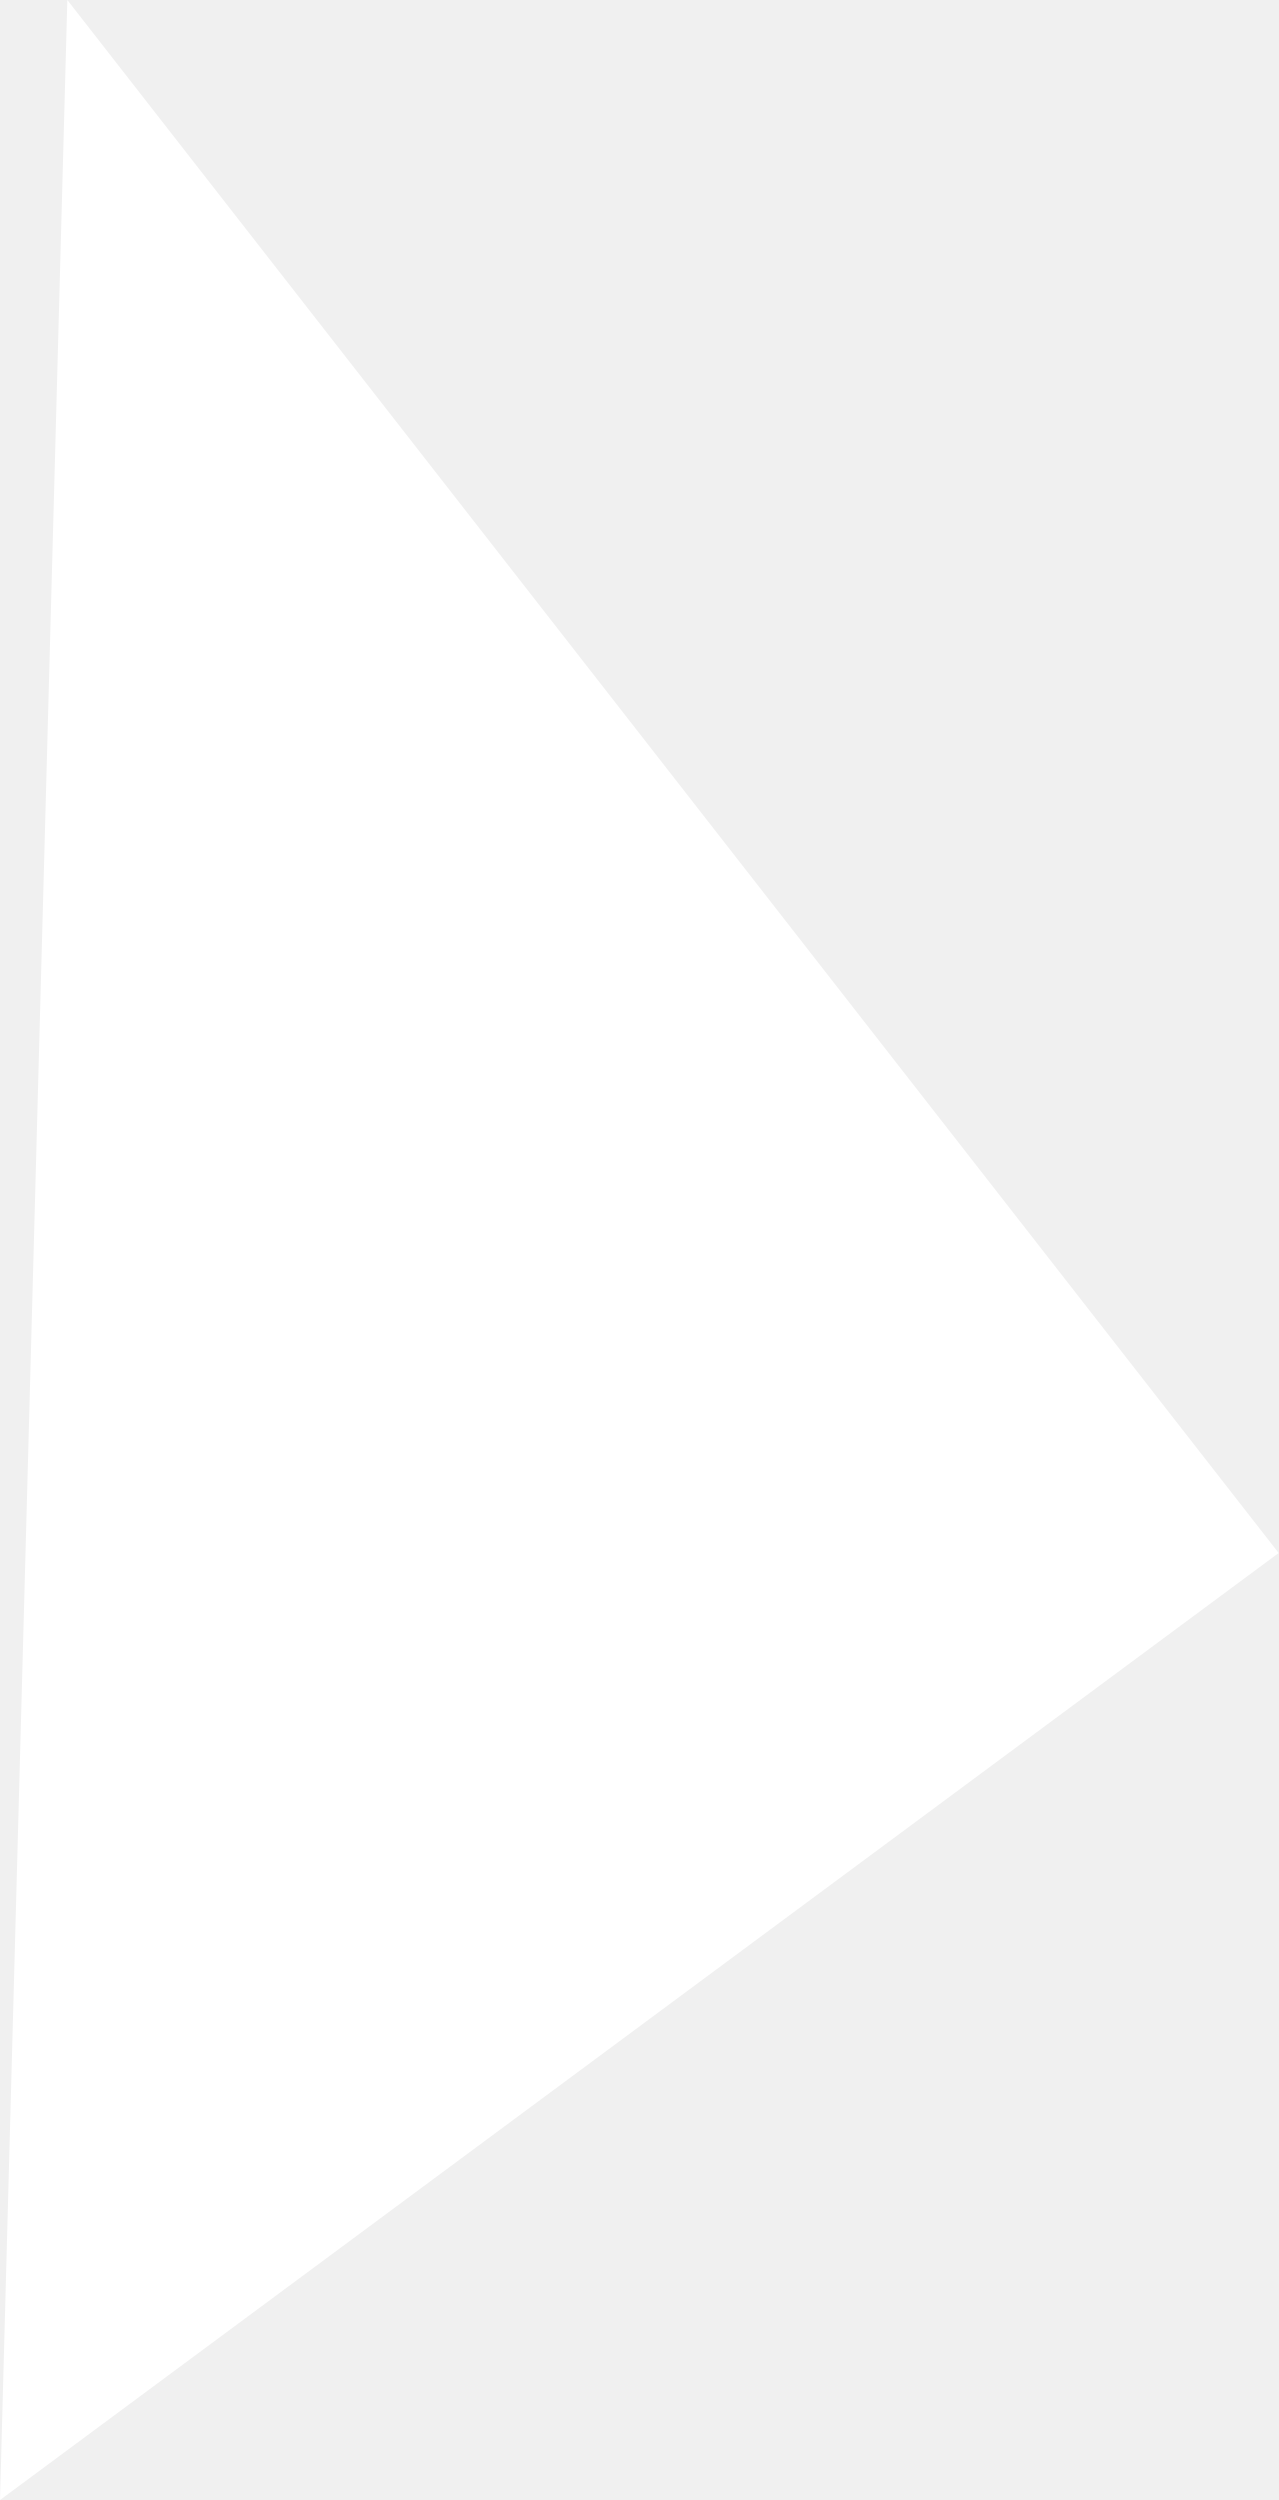
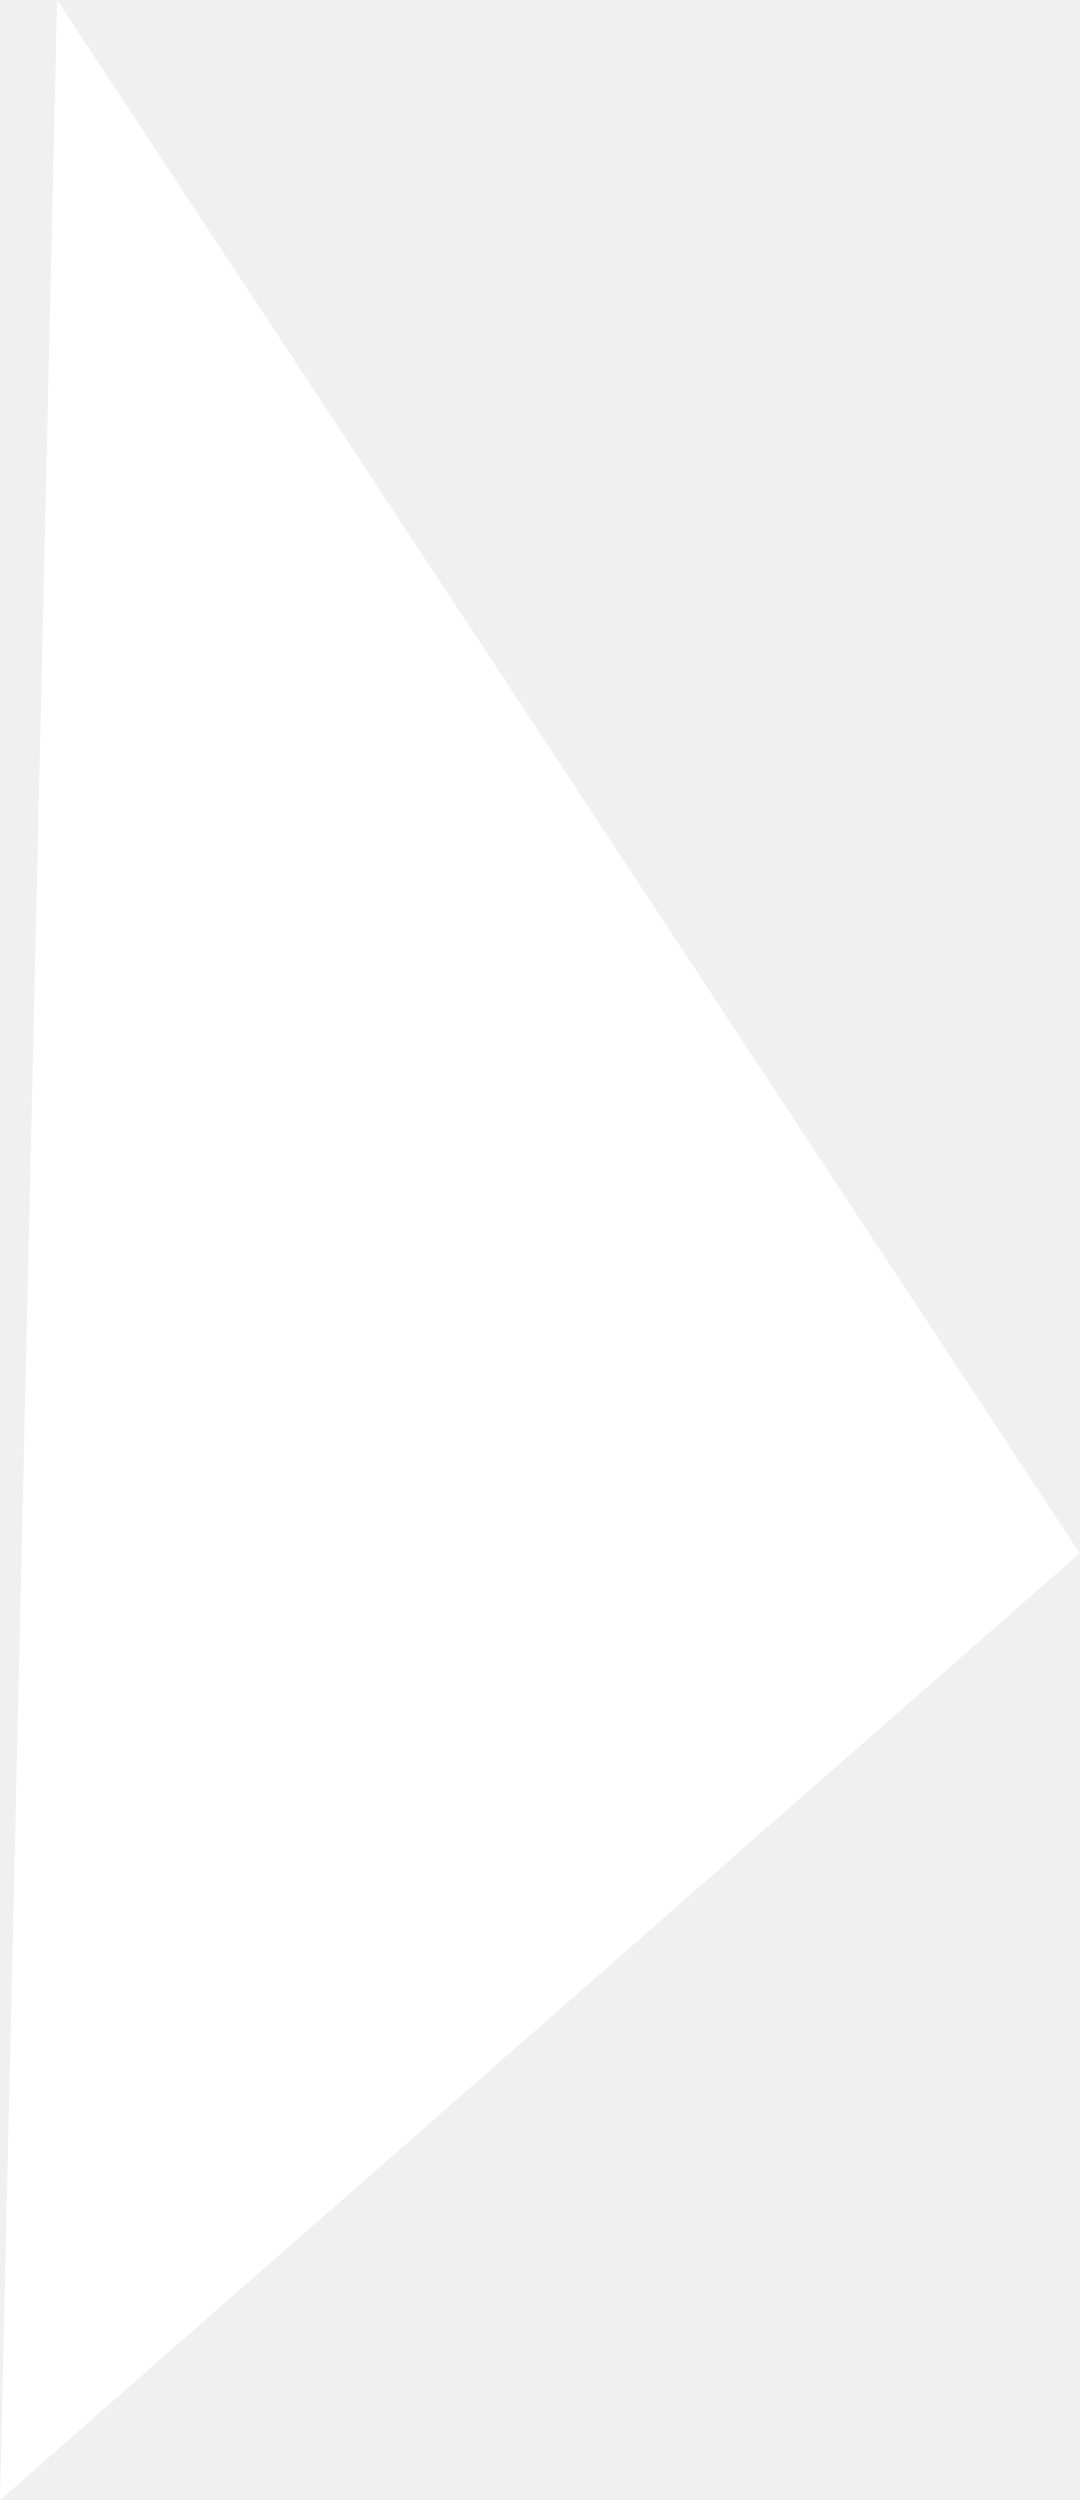
- <svg xmlns="http://www.w3.org/2000/svg" viewBox="0 0 38.36 75">
-   <g id="ac5f7642-b0ee-4d22-ab61-a607118f2303" data-name="Layer 2">
-     <g id="afeb6361-0cc2-4b9a-85a4-3900d7f028e5" data-name="Layer 1">
-       <polyline points="2.02 0 38.36 46.59 0 75" fill="#fff" />
+ <svg xmlns="http://www.w3.org/2000/svg" viewBox="0 0 15.51 35.91">
+   <g id="b3a459b2-75d4-42bb-8056-287c86b0cc46" data-name="Layer 2">
+     <g id="b9d681b8-e582-46b6-ad53-53c6eac4d86c" data-name="Layer 1">
+       <polyline points="0.82 0 15.51 22.31 0 35.91" fill="#fff" />
    </g>
  </g>
</svg>
